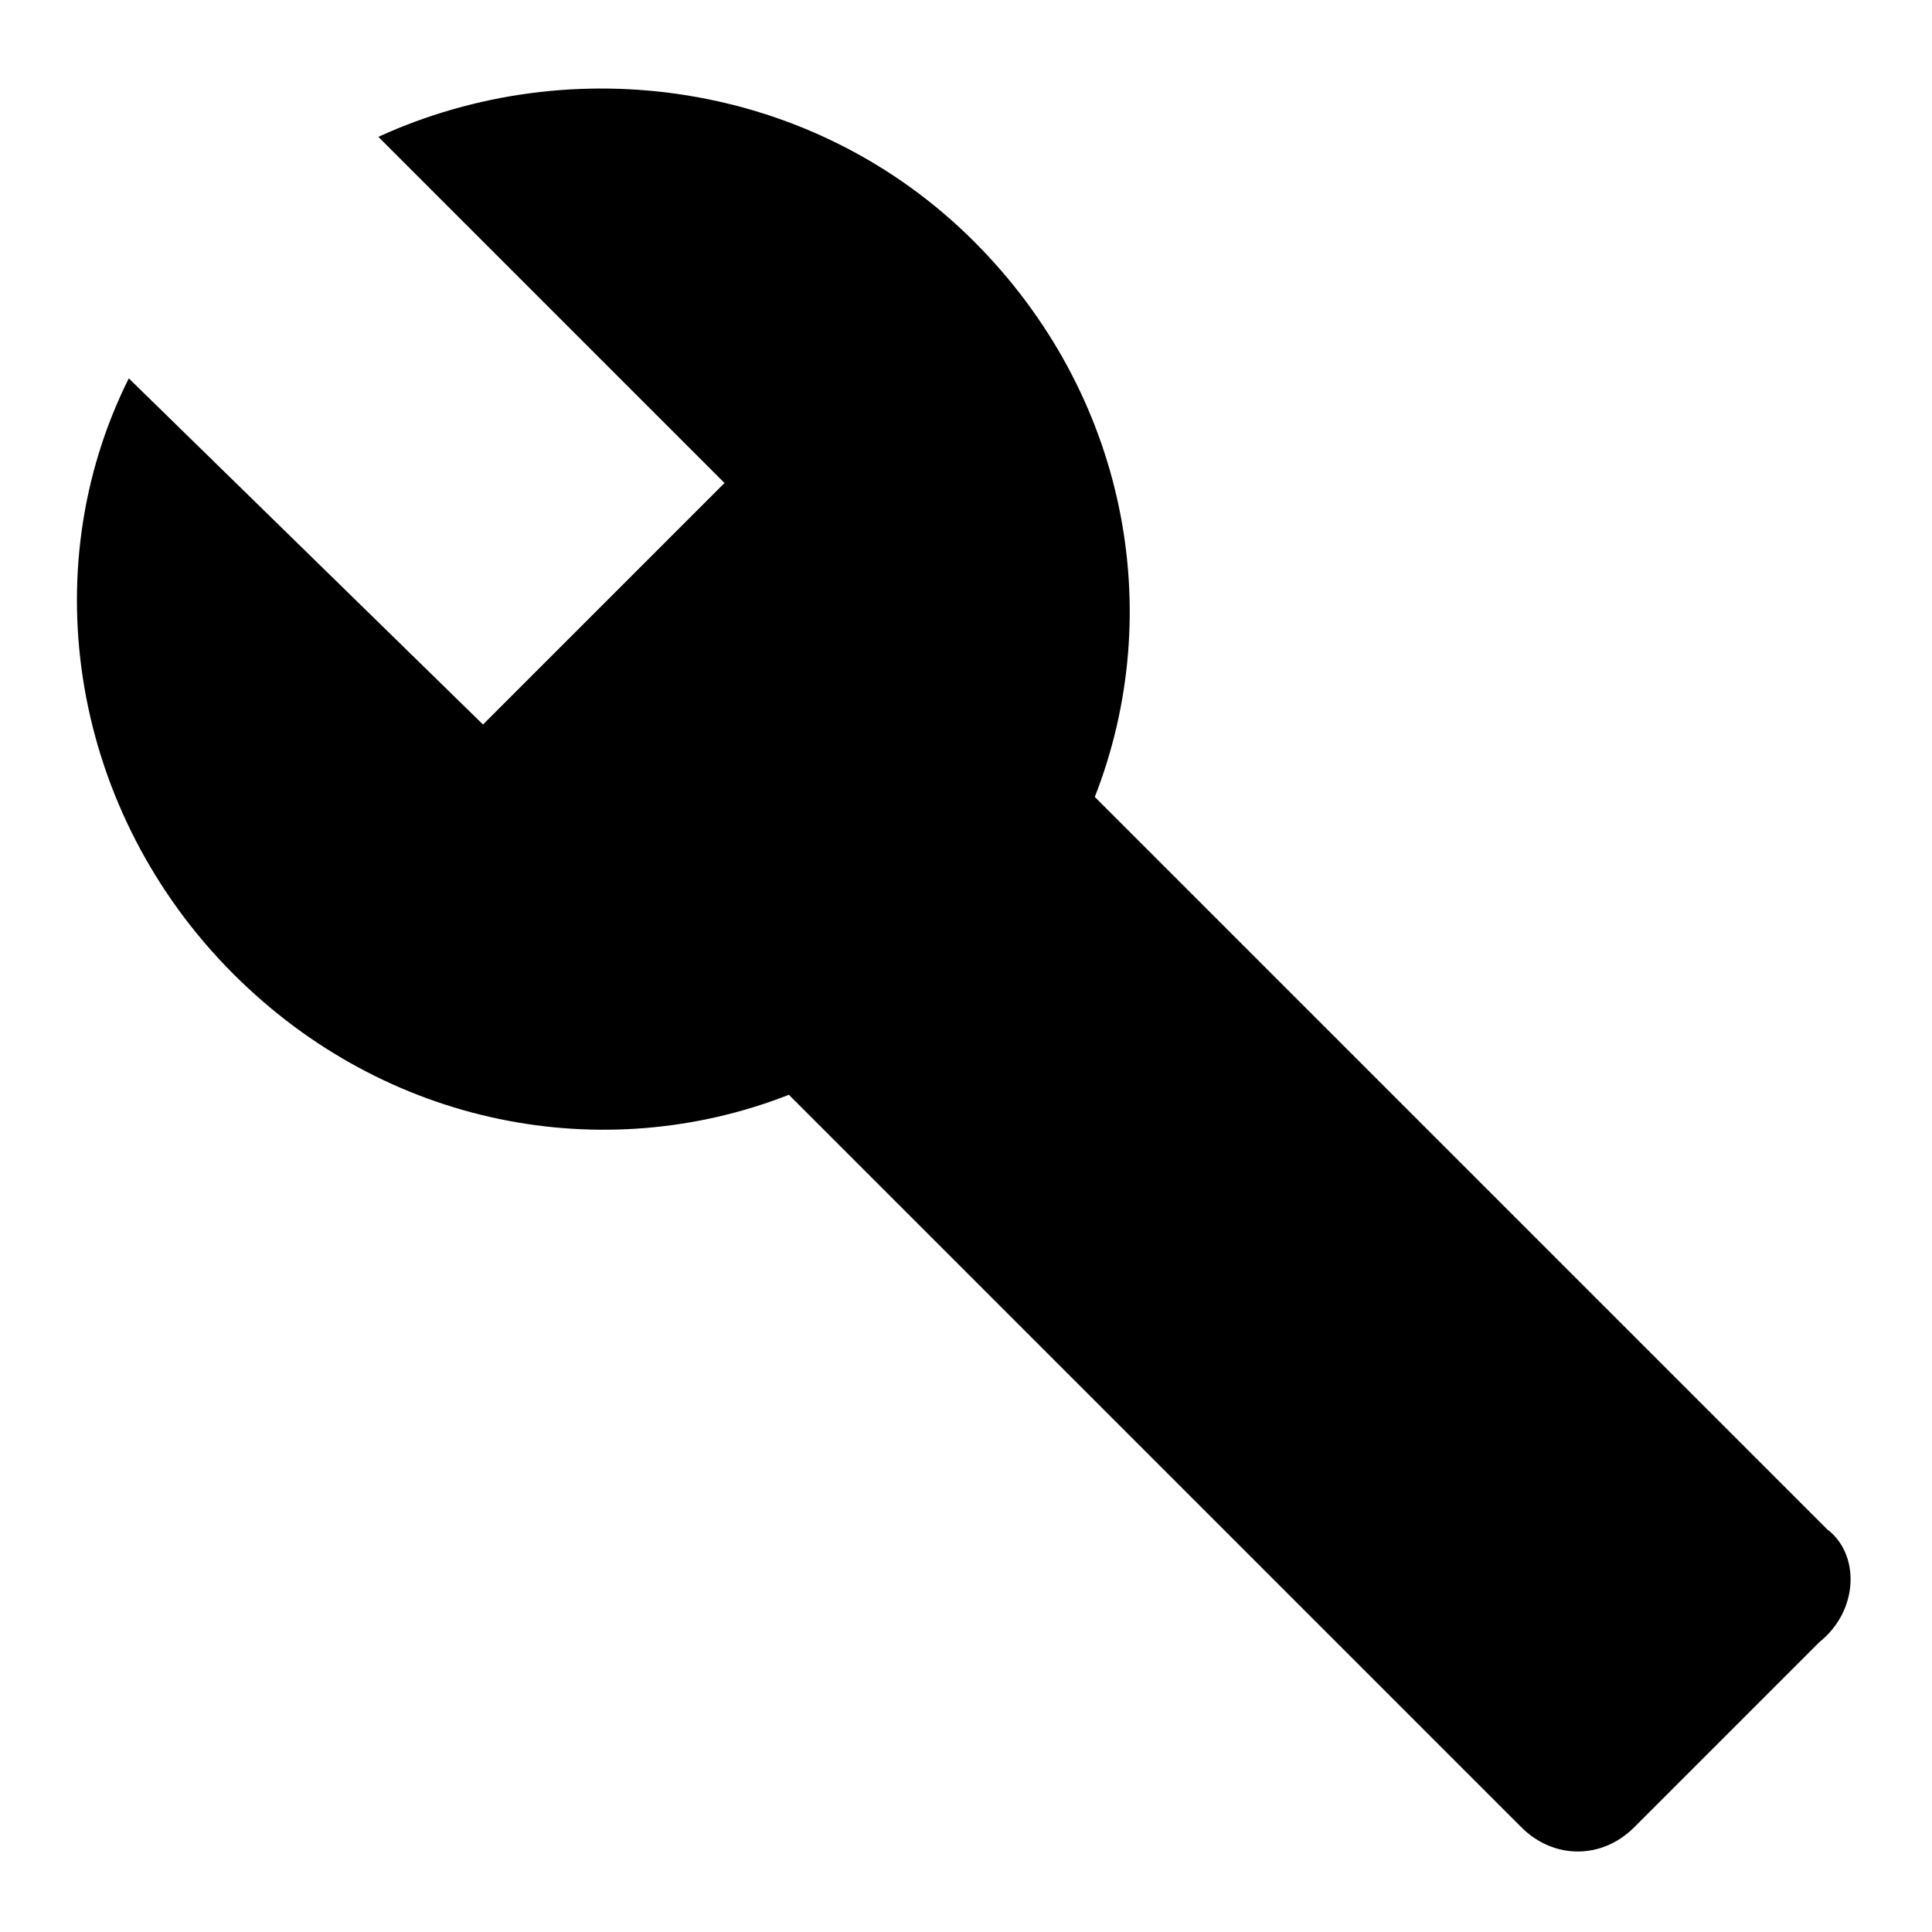
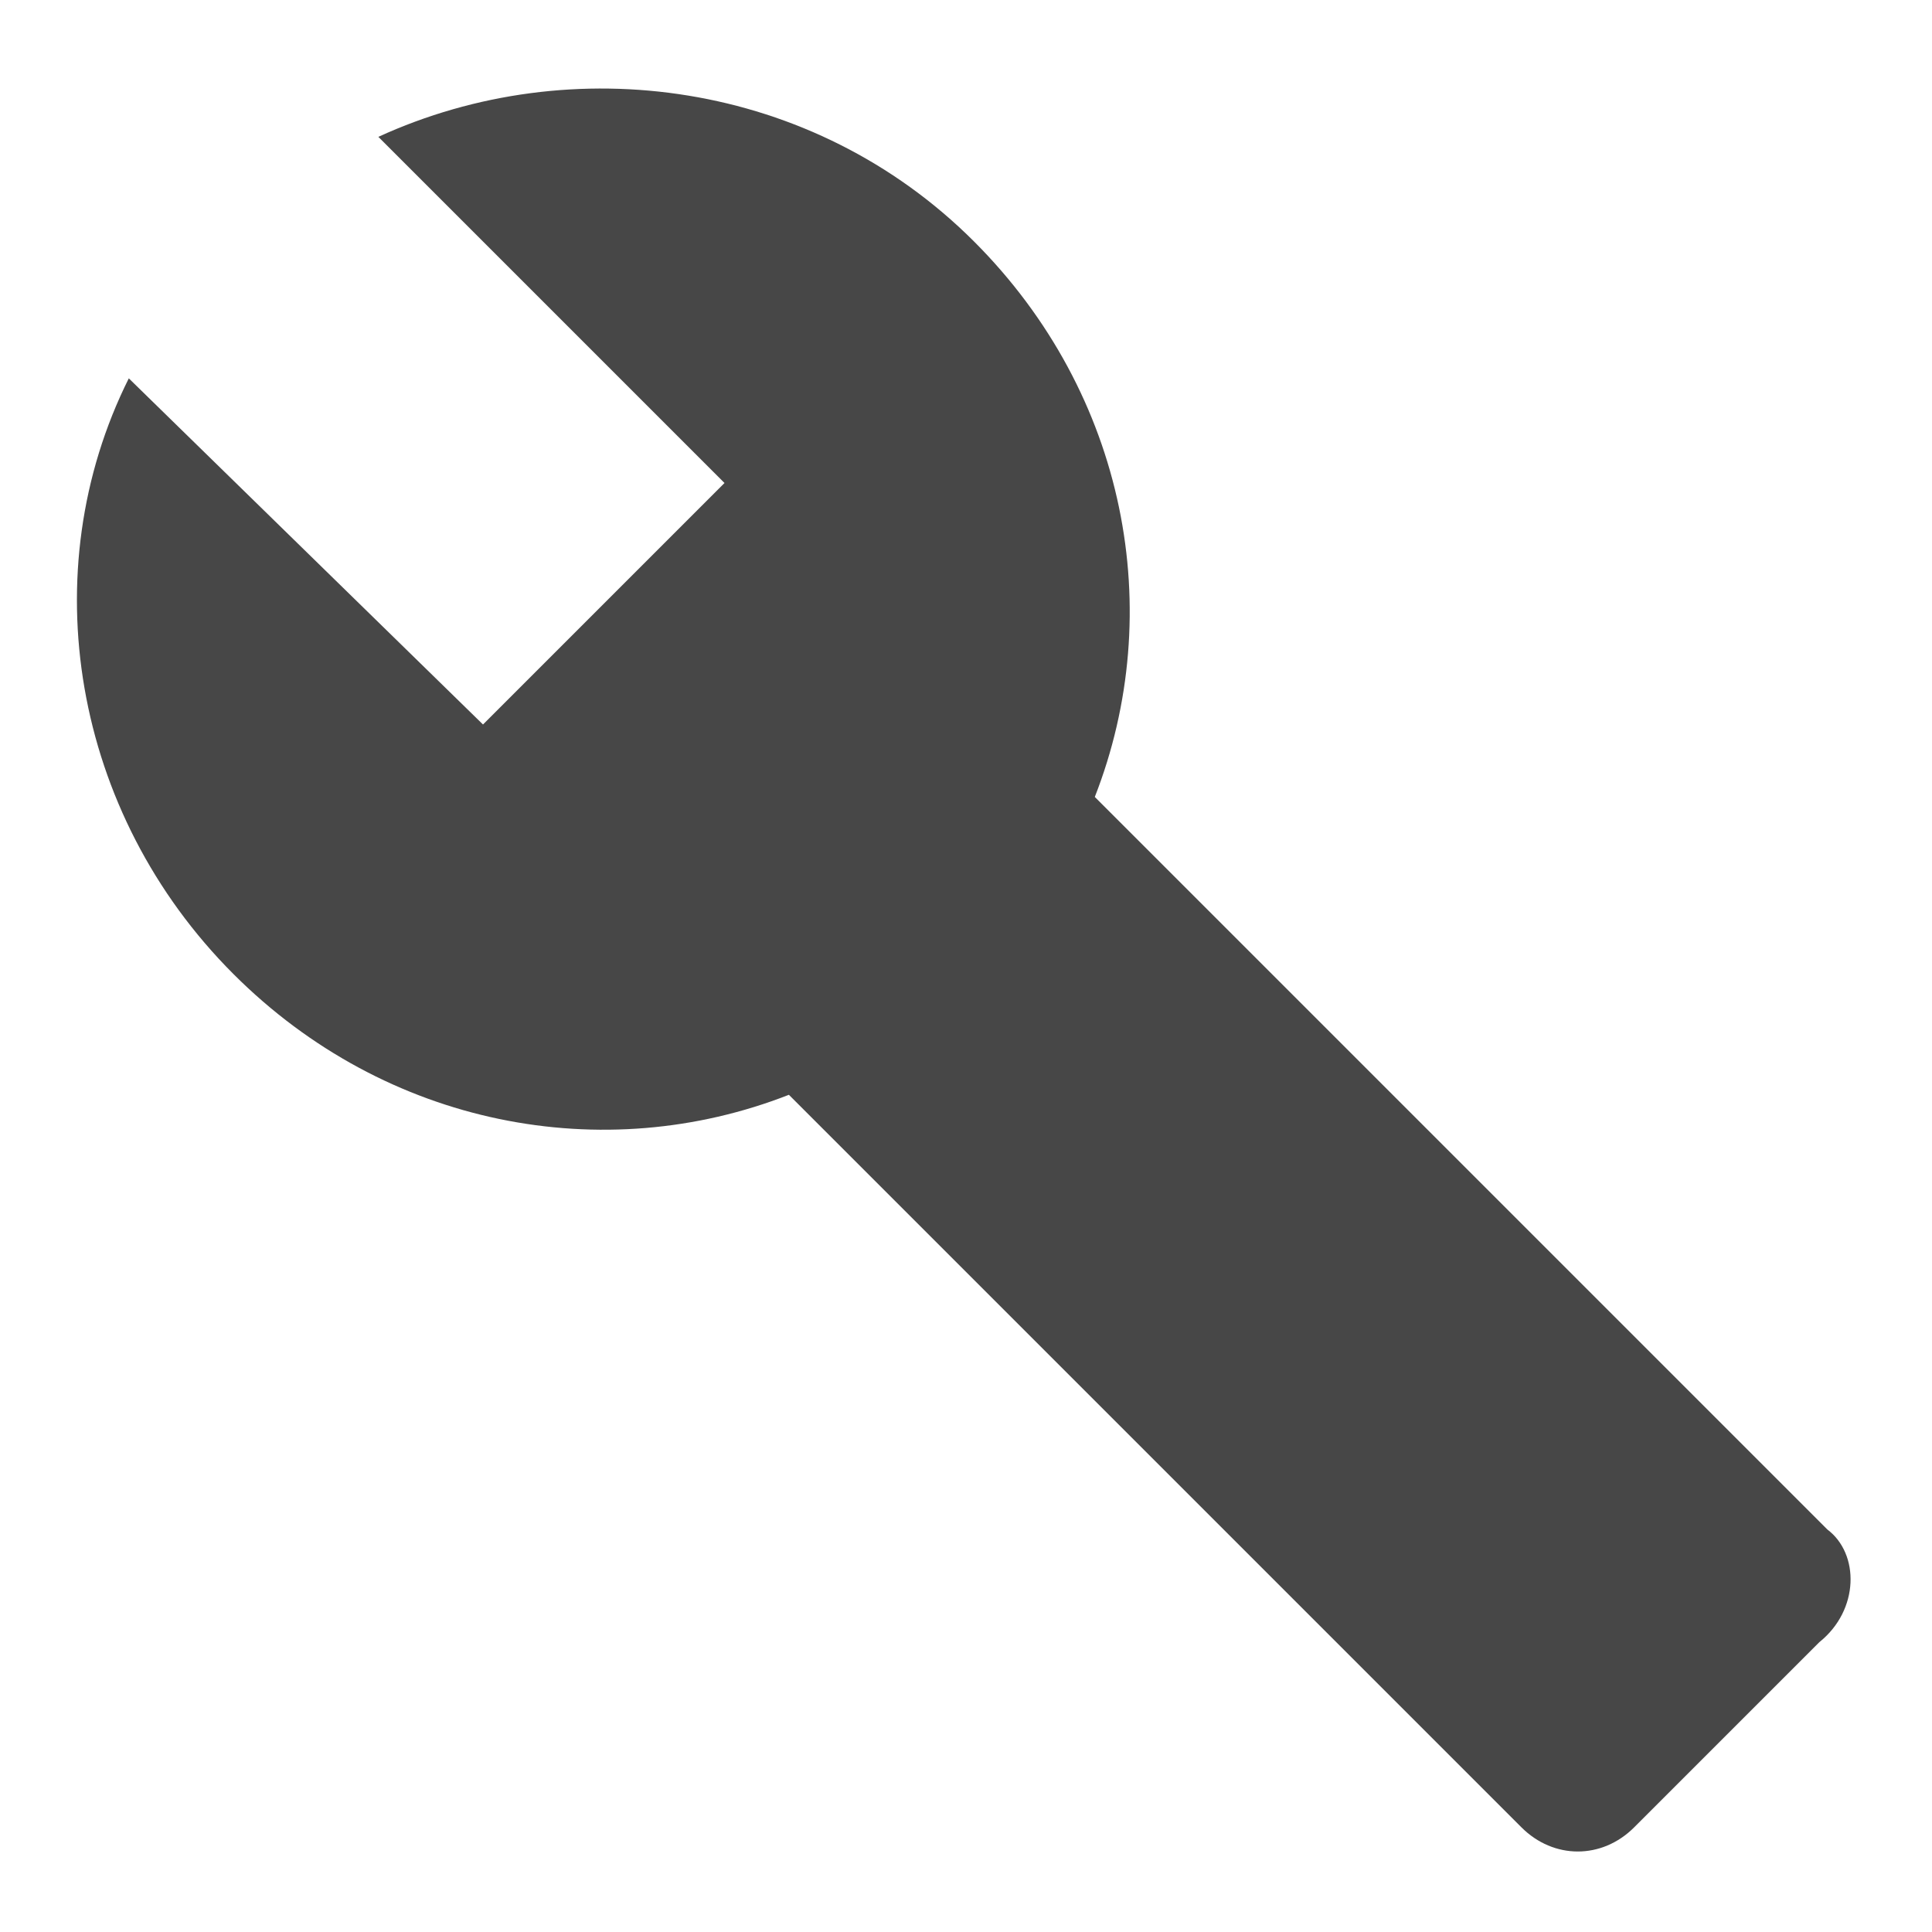
- <svg xmlns="http://www.w3.org/2000/svg" fill="#000000" height="24" viewBox="0 0 24 24" width="24">
+ <svg xmlns="http://www.w3.org/2000/svg" fill="#474747" height="24" viewBox="0 0 24 24" width="24">
  <path clip-rule="evenodd" d="M0 0h24v24H0z" fill="none" />
  <path d="M22.7 19l-9.1-9.1c.9-2.3.4-5-1.5-6.9-2-2-5-2.4-7.4-1.3L9 6 6 9 1.6 4.7C.4 7.1.9 10.1 2.9 12.1c1.9 1.9 4.6 2.4 6.9 1.5l9.1 9.1c.4.4 1 .4 1.4 0l2.3-2.3c.5-.4.5-1.1.1-1.4z" />
</svg>
